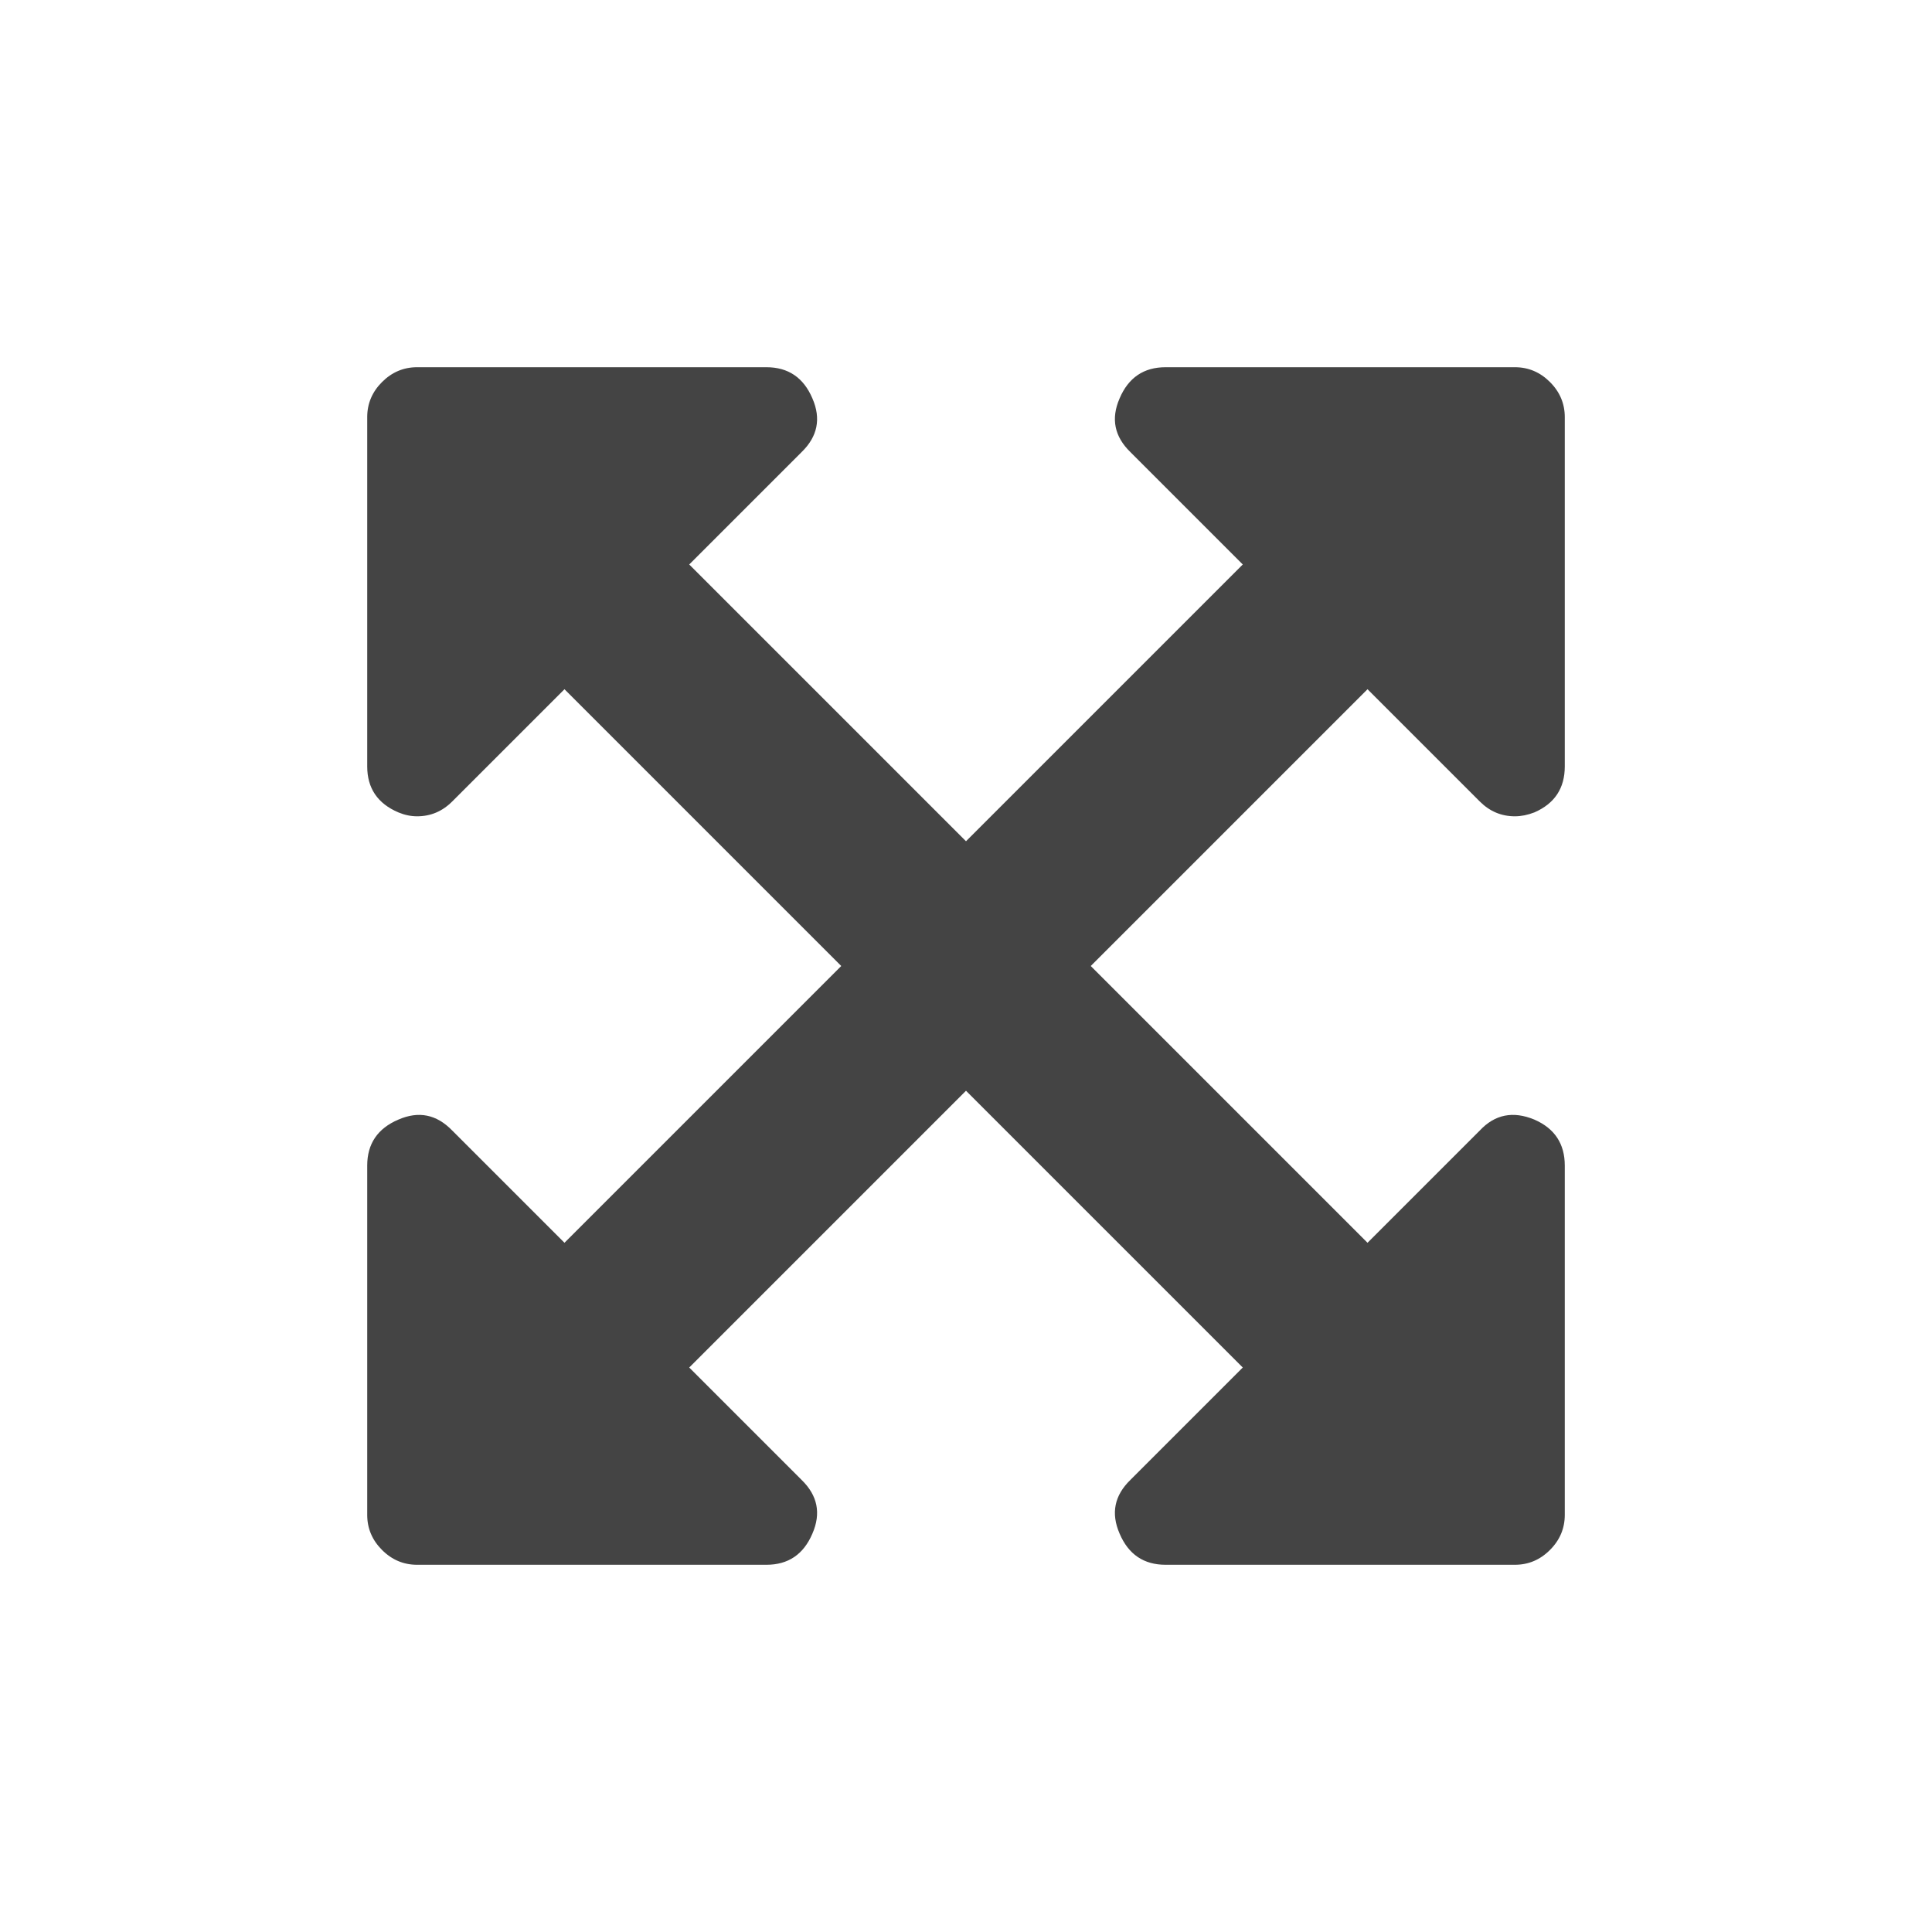
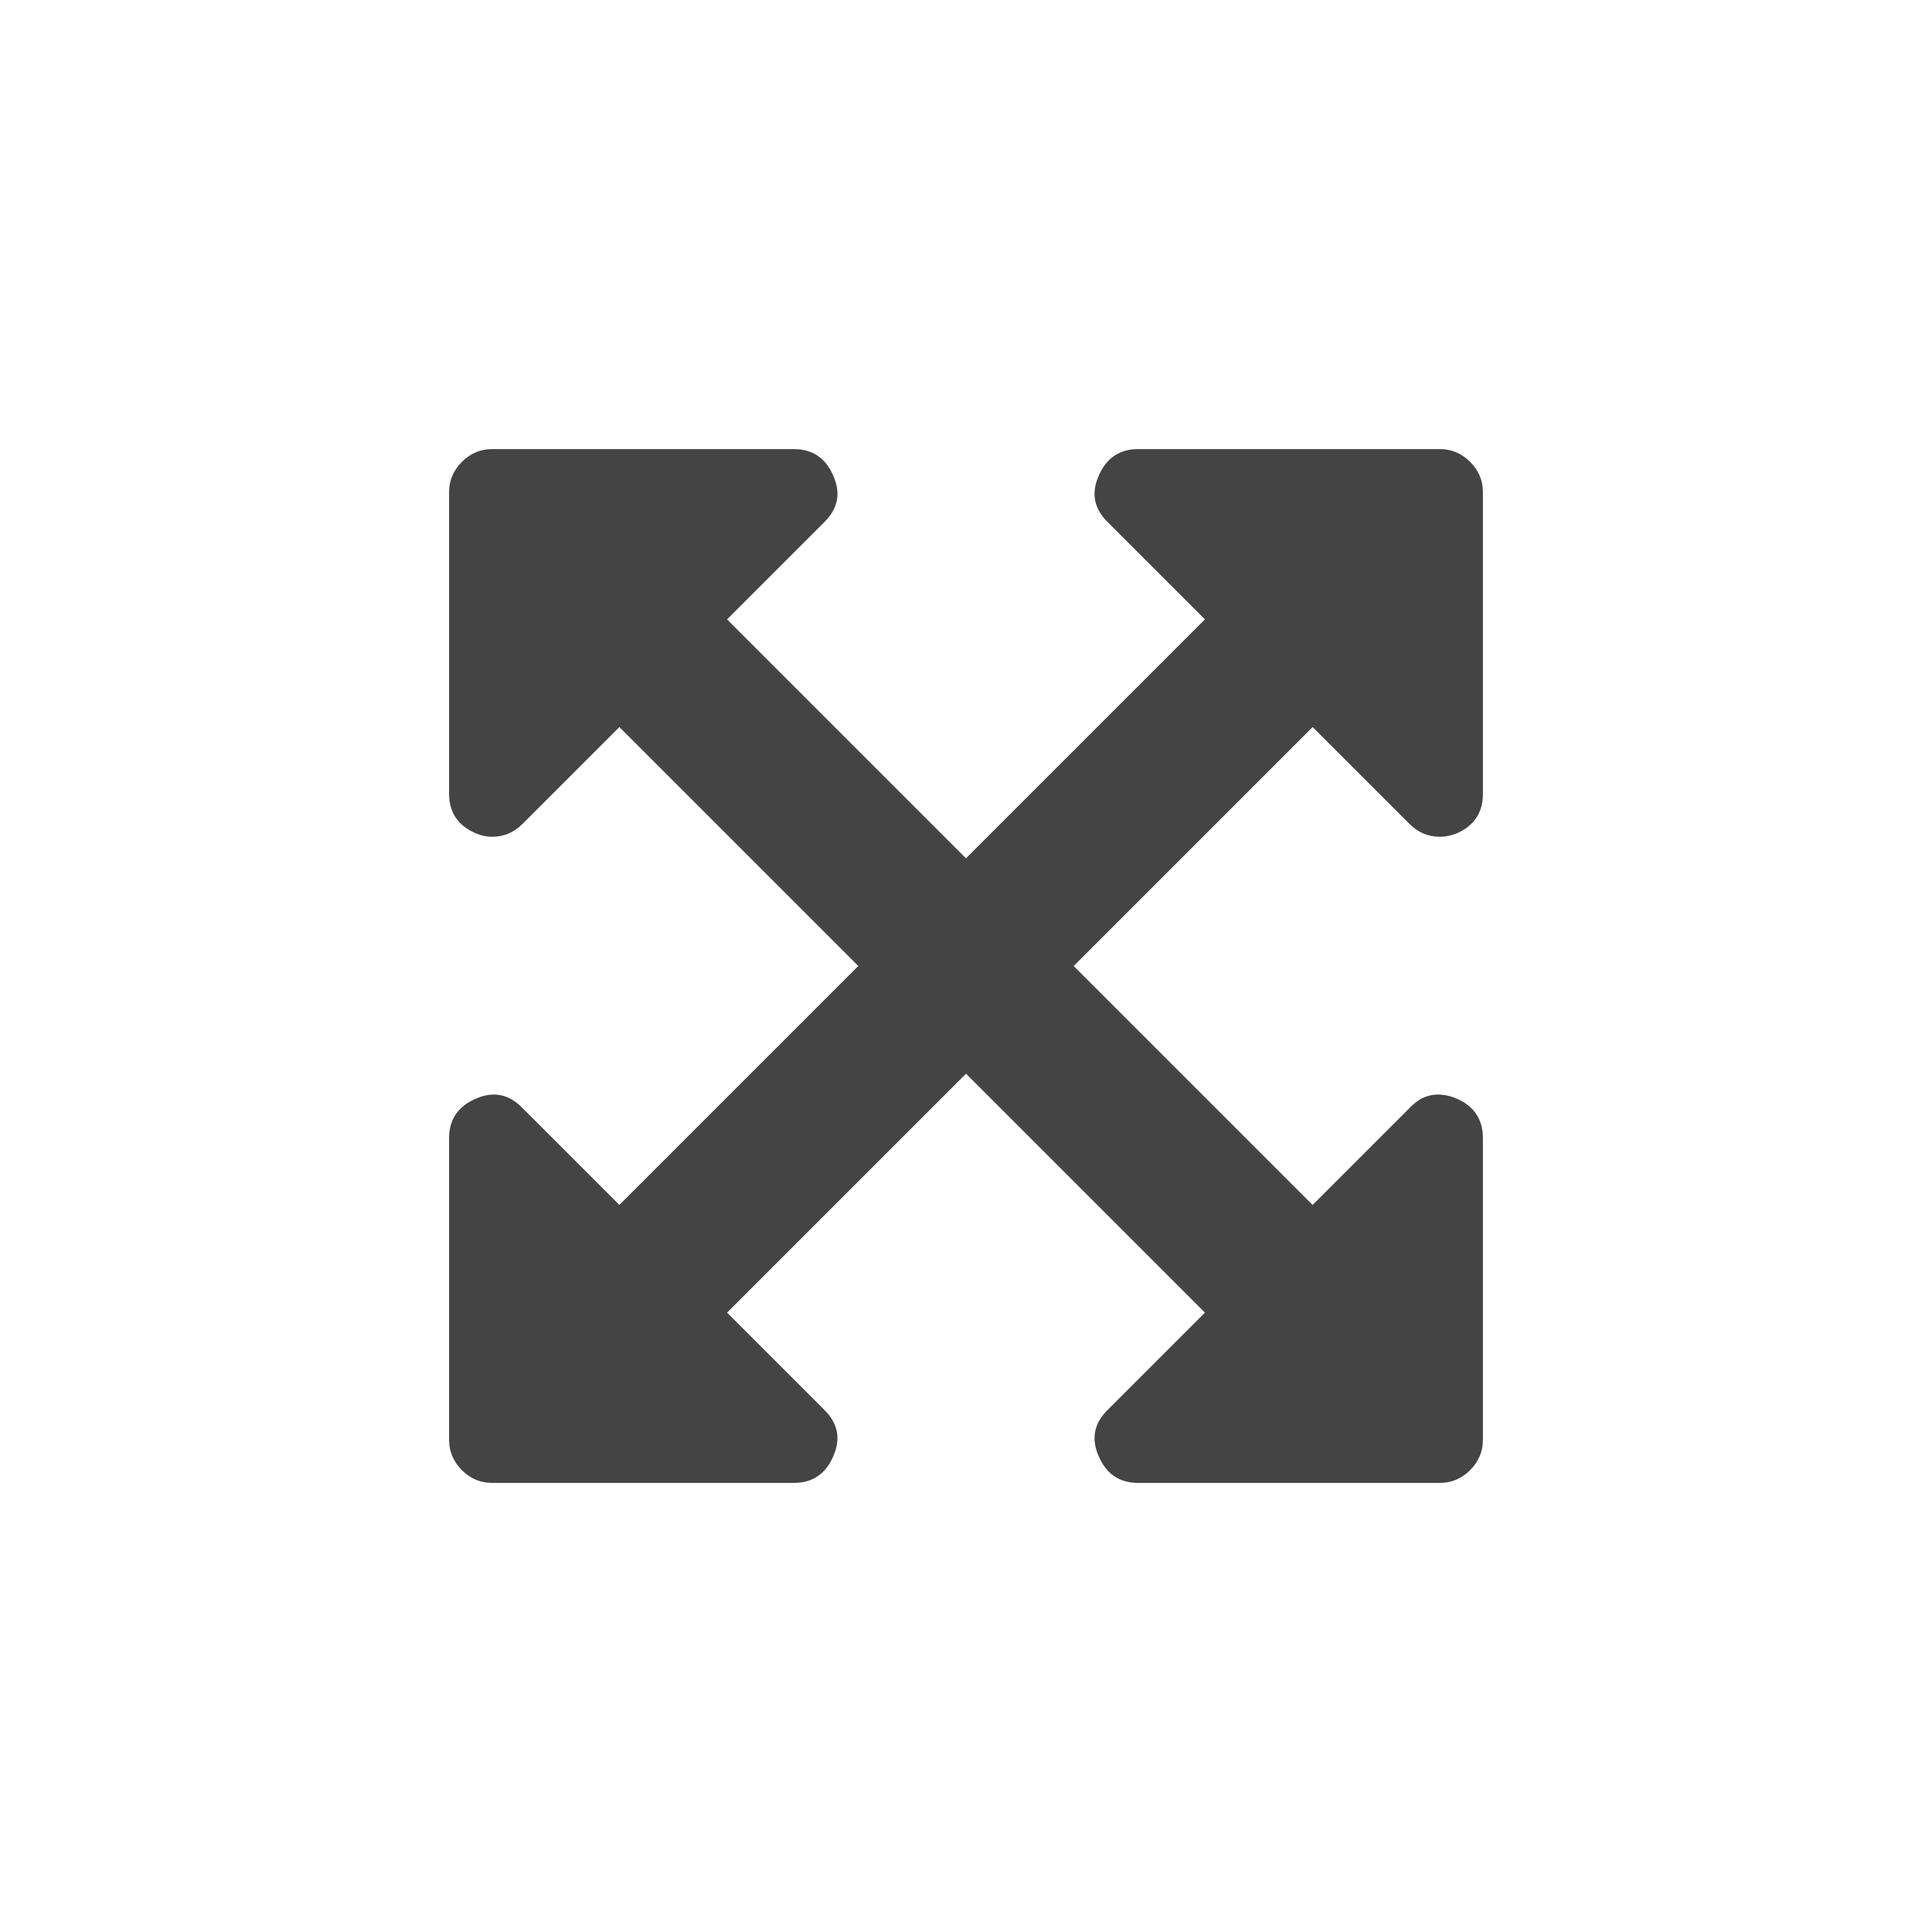
<svg xmlns="http://www.w3.org/2000/svg" version="1.1" width="1792" height="1792" viewBox="0 0 1792 1792" id="svg2">
  <defs id="defs8" />
-   <path d="M 1268.429,639.277 1011.706,896 l 256.723,256.723 104.136,-104.136 q 20.972,-22.418 50.621,-10.124 28.203,12.294 28.203,42.667 v 323.977 q 0,18.802 -13.74,32.542 -13.74,13.74 -32.542,13.74 h -323.977 q -30.373,0 -42.667,-28.927 -12.294,-28.203 10.124,-49.898 L 1152.723,1268.429 896,1011.706 639.277,1268.429 743.412,1372.565 q 22.418,21.695 10.124,49.898 -12.294,28.927 -42.667,28.927 h -323.977 q -18.802,0 -32.542,-13.74 -13.74,-13.74 -13.74,-32.542 v -323.977 q 0,-30.373 28.927,-42.667 28.203,-12.294 49.898,10.124 L 523.571,1152.723 780.294,896 523.571,639.277 419.435,743.412 q -13.74,13.74 -32.542,13.74 -8.678,0 -17.356,-3.616 -28.927,-12.294 -28.927,-42.667 v -323.977 q 0,-18.802 13.74,-32.542 13.74,-13.74 32.542,-13.74 h 323.977 q 30.373,0 42.667,28.927 12.294,28.203 -10.124,49.898 L 639.277,523.571 896,780.294 1152.723,523.571 1048.588,419.435 q -22.418,-21.695 -10.124,-49.898 12.294,-28.927 42.667,-28.927 h 323.977 q 18.802,0 32.542,13.74 13.74,13.74 13.74,32.542 v 323.977 q 0,30.373 -28.203,42.667 -9.401,3.616 -18.079,3.616 -18.802,0 -32.542,-13.74 z" id="path4" style="fill:#444444;fill-opacity:1" />
+   <path d="M 1217.511,674.376 995.887,896 l 221.624,221.624 89.898,-89.898 q 18.104,-19.353 43.7,-8.74 24.348,10.613 24.348,36.833 v 279.684 q 0,16.232 -11.861,28.093 -11.862,11.861 -28.093,11.861 h -279.684 q -26.22,0 -36.833,-24.972 -10.613,-24.348 8.74,-43.076 l 89.898,-89.898 L 896,995.887 674.376,1217.511 l 89.898,89.898 q 19.353,18.729 8.74,43.076 -10.613,24.972 -36.833,24.972 H 456.497 q -16.232,0 -28.093,-11.861 -11.862,-11.862 -11.862,-28.093 v -279.684 q 0,-26.22 24.972,-36.833 24.347,-10.613 43.076,8.74 l 89.898,89.898 L 796.113,896 574.489,674.376 l -89.898,89.898 q -11.862,11.862 -28.093,11.862 -7.492,0 -14.983,-3.121 -24.972,-10.613 -24.972,-36.833 V 456.497 q 0,-16.232 11.862,-28.093 11.862,-11.862 28.093,-11.862 H 736.181 q 26.22,0 36.833,24.972 10.613,24.347 -8.74,43.076 l -89.898,89.898 L 896,796.113 l 221.624,-221.624 -89.898,-89.898 q -19.353,-18.729 -8.74,-43.076 10.613,-24.972 36.833,-24.972 h 279.684 q 16.232,0 28.093,11.862 11.861,11.862 11.861,28.093 V 736.181 q 0,26.22 -24.348,36.833 -8.116,3.121 -15.607,3.121 -16.232,0 -28.093,-11.862 z" id="path4" style="fill:#444444;fill-opacity:1" />
</svg>
